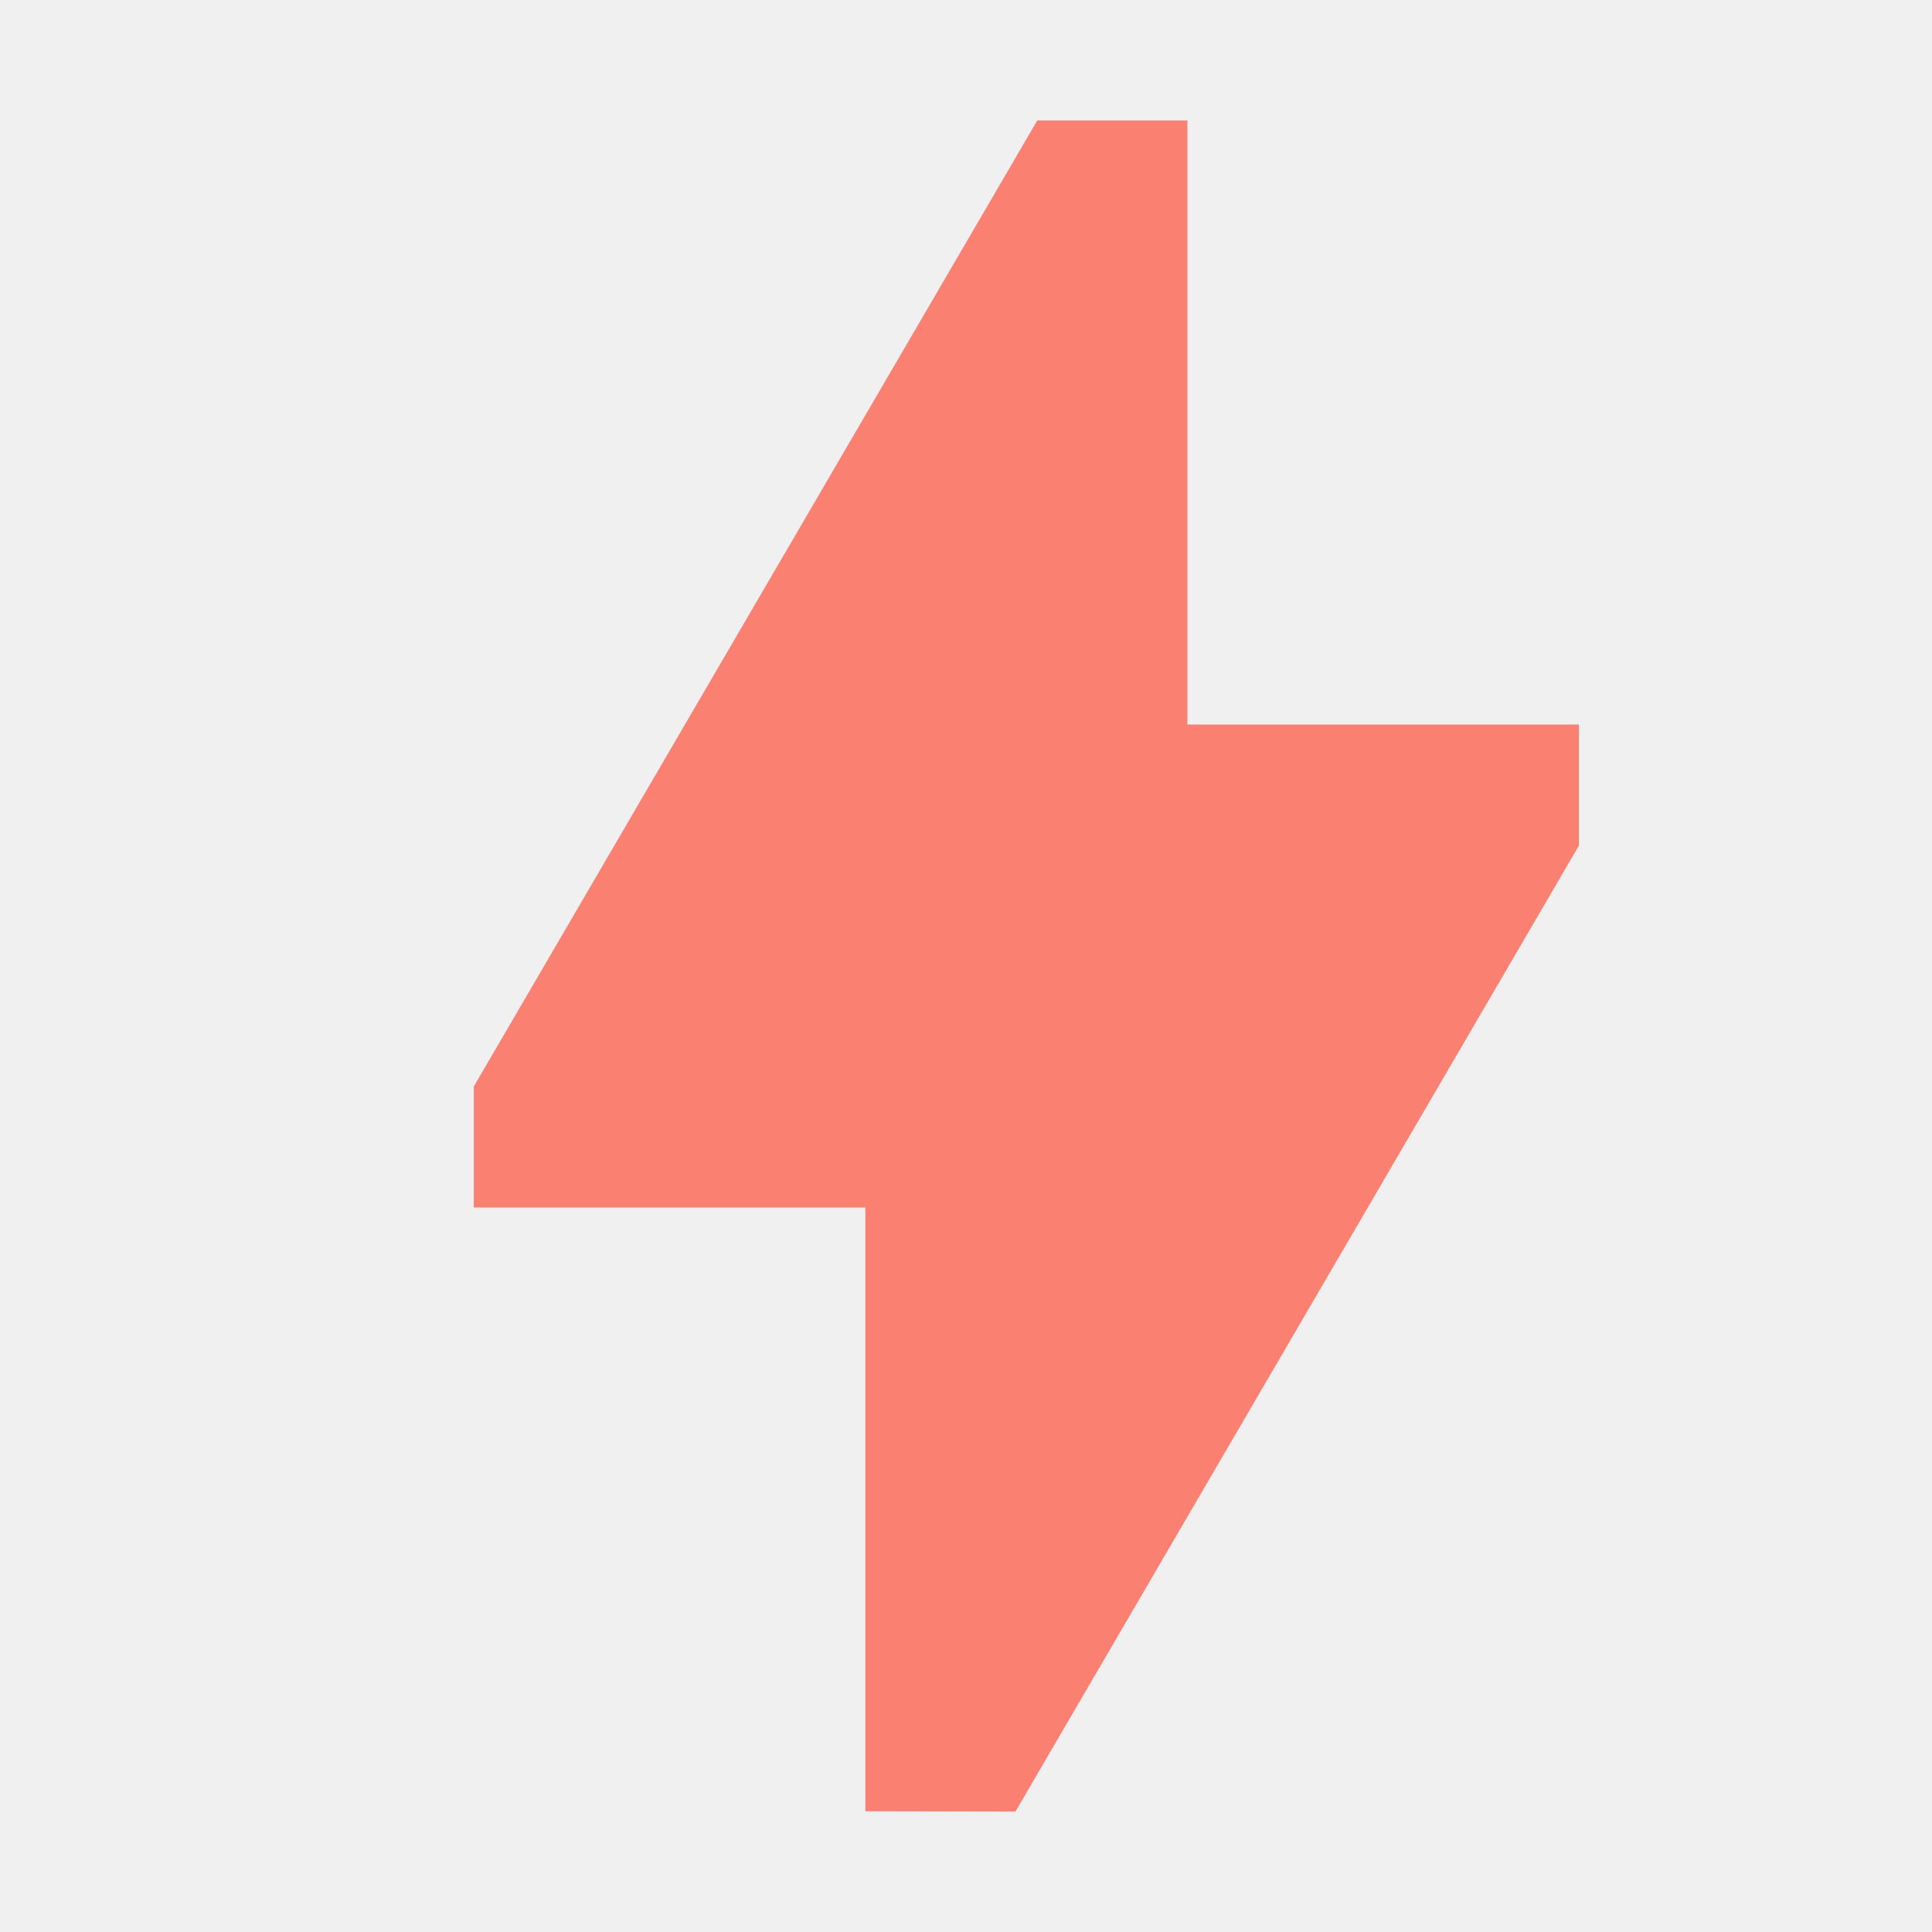
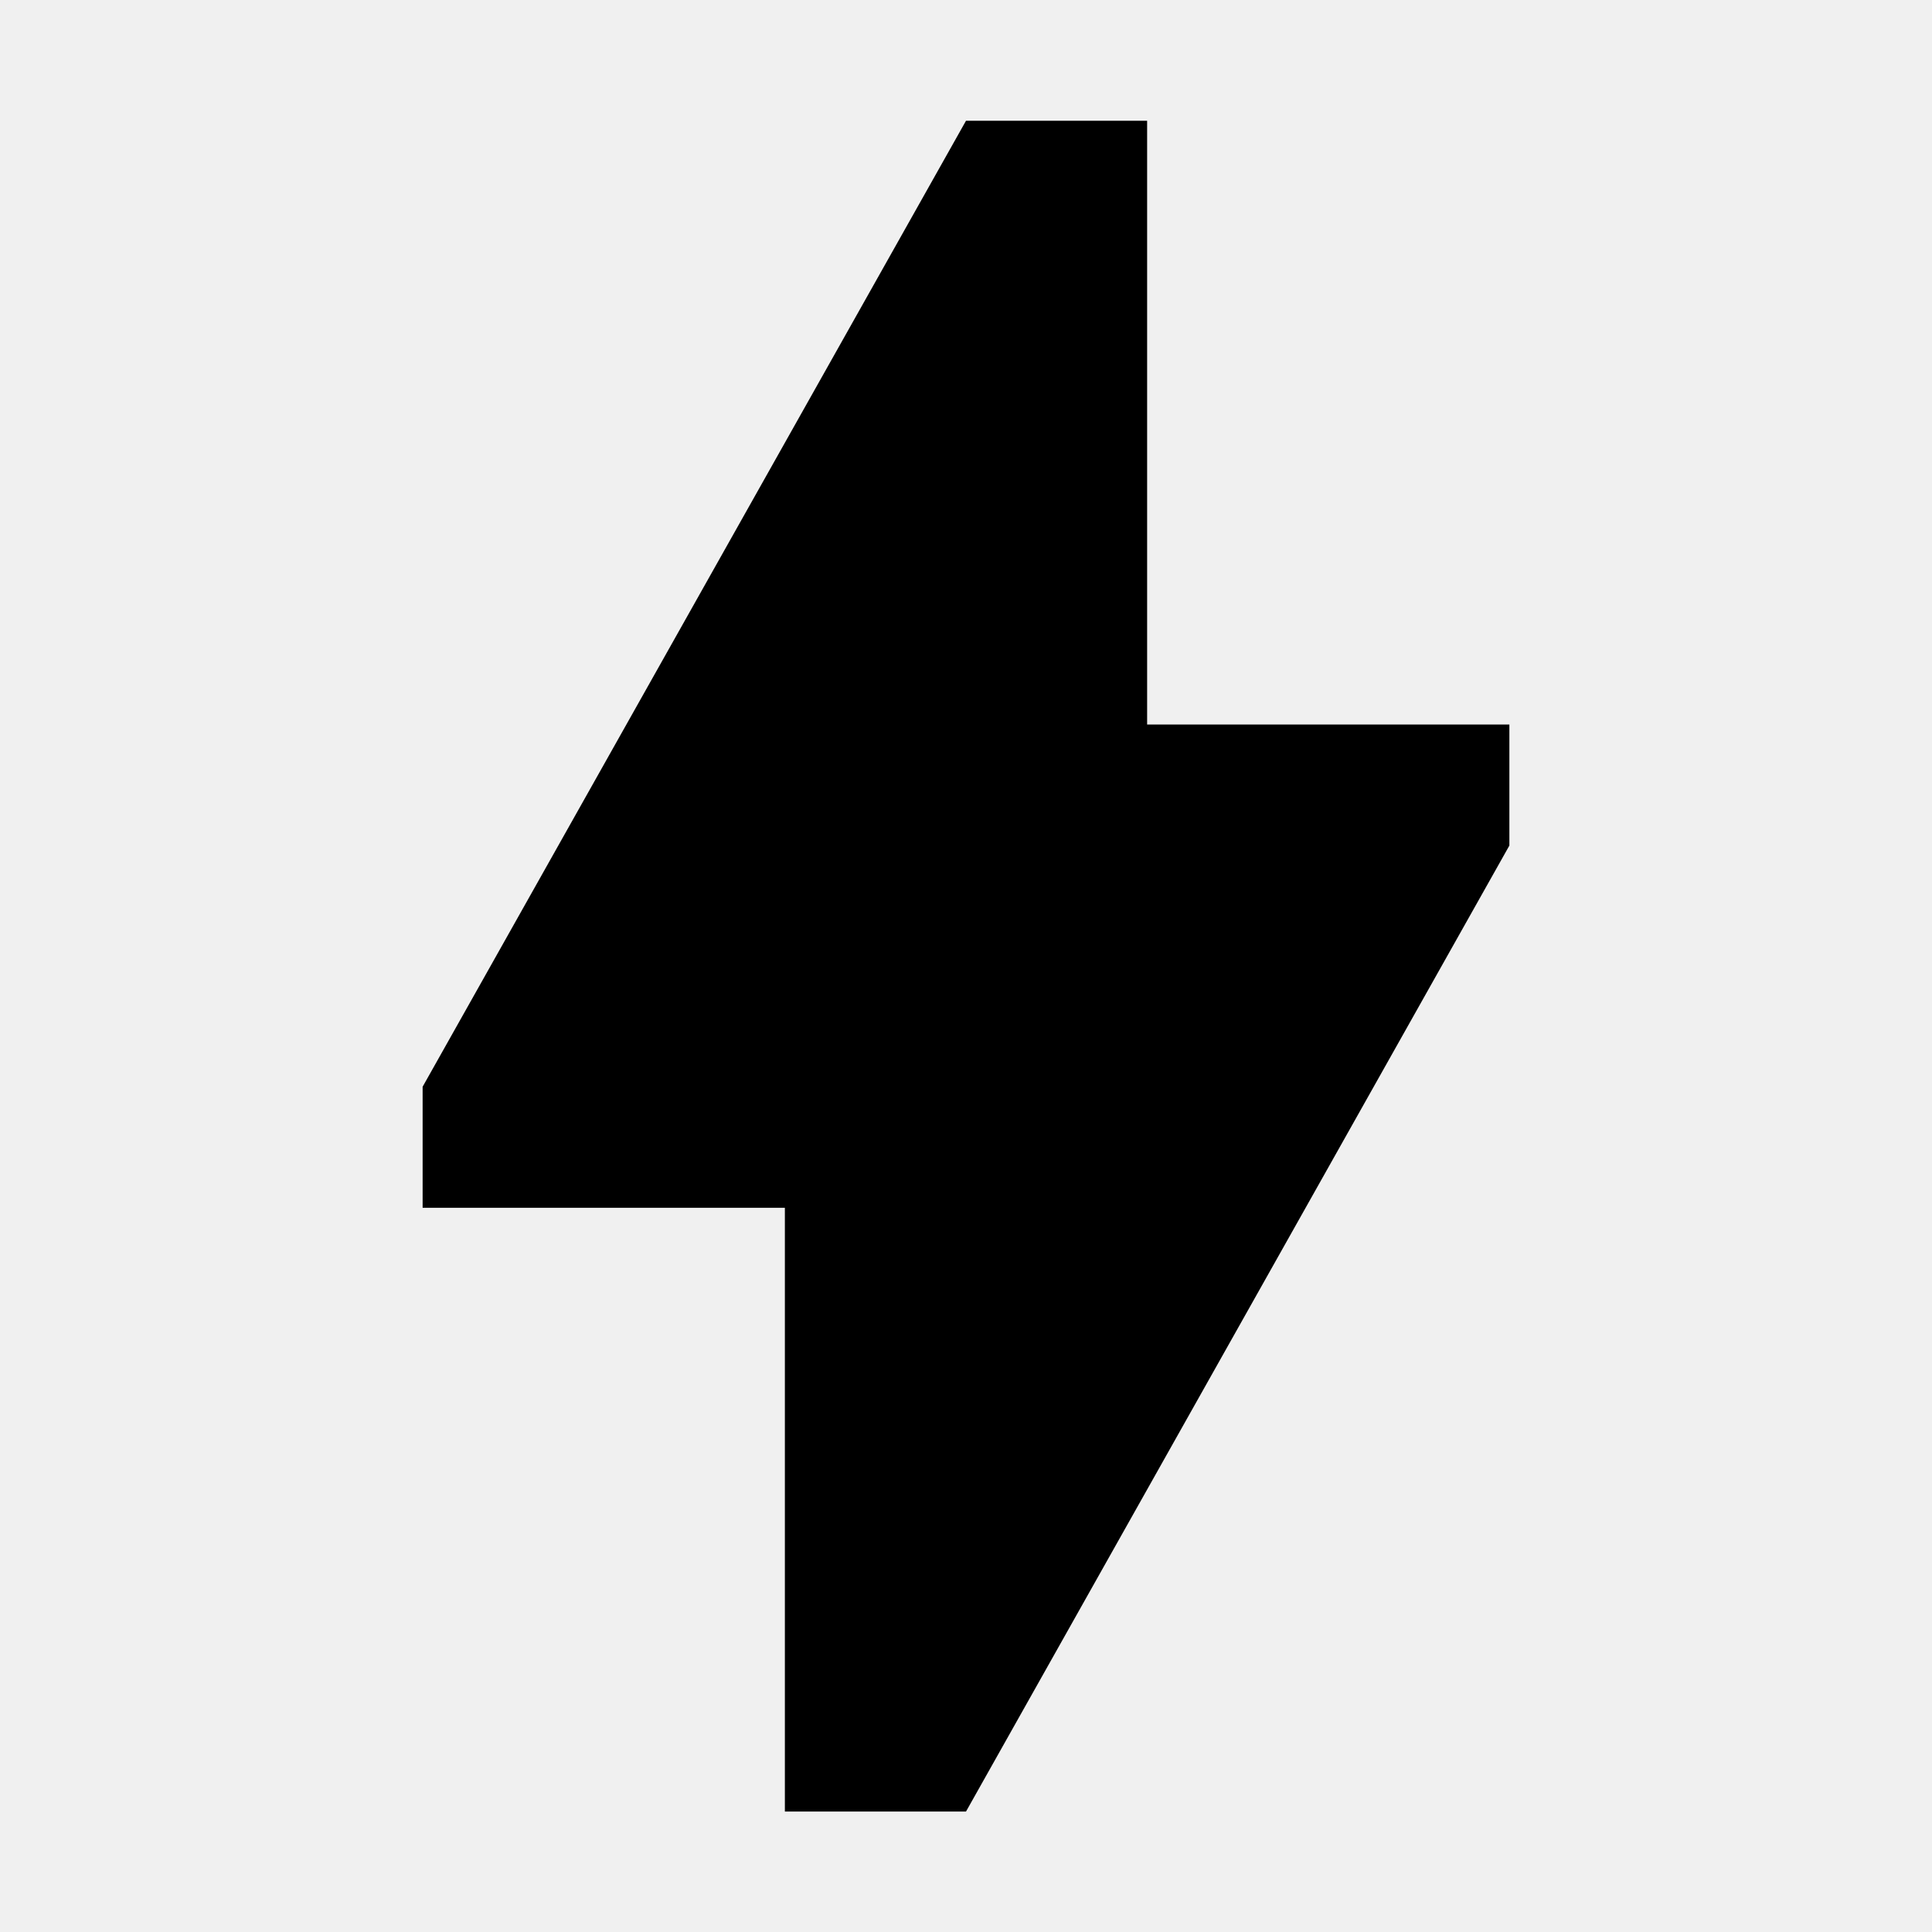
- <svg xmlns="http://www.w3.org/2000/svg" width="32" height="32" viewBox="0 0 32 32" fill="none">
-   <path fill="salmon" fill-rule="evenodd" clip-rule="evenodd" d="M19.667 1.995H17.181L7.848 17.995L7.848 20H14.333V30L16.819 30.005L26.152 14.005V12H19.667V1.995Z" />
+ <svg xmlns="http://www.w3.org/2000/svg" class="favicon" width="32" height="32" viewBox="0 0 32 32">
+   <path fill-rule="evenodd" clip-rule="evenodd" d="M19 2H16L7 18V20.005H13V30.005H16L25 14.005V12H19V2Z" />
+   <style>
+ 		@media (prefers-color-scheme: dark) {
+ 			.favicon path {
+ 				fill: #fff;
+ 			}
+ 		}
+ 	</style>
</svg>
